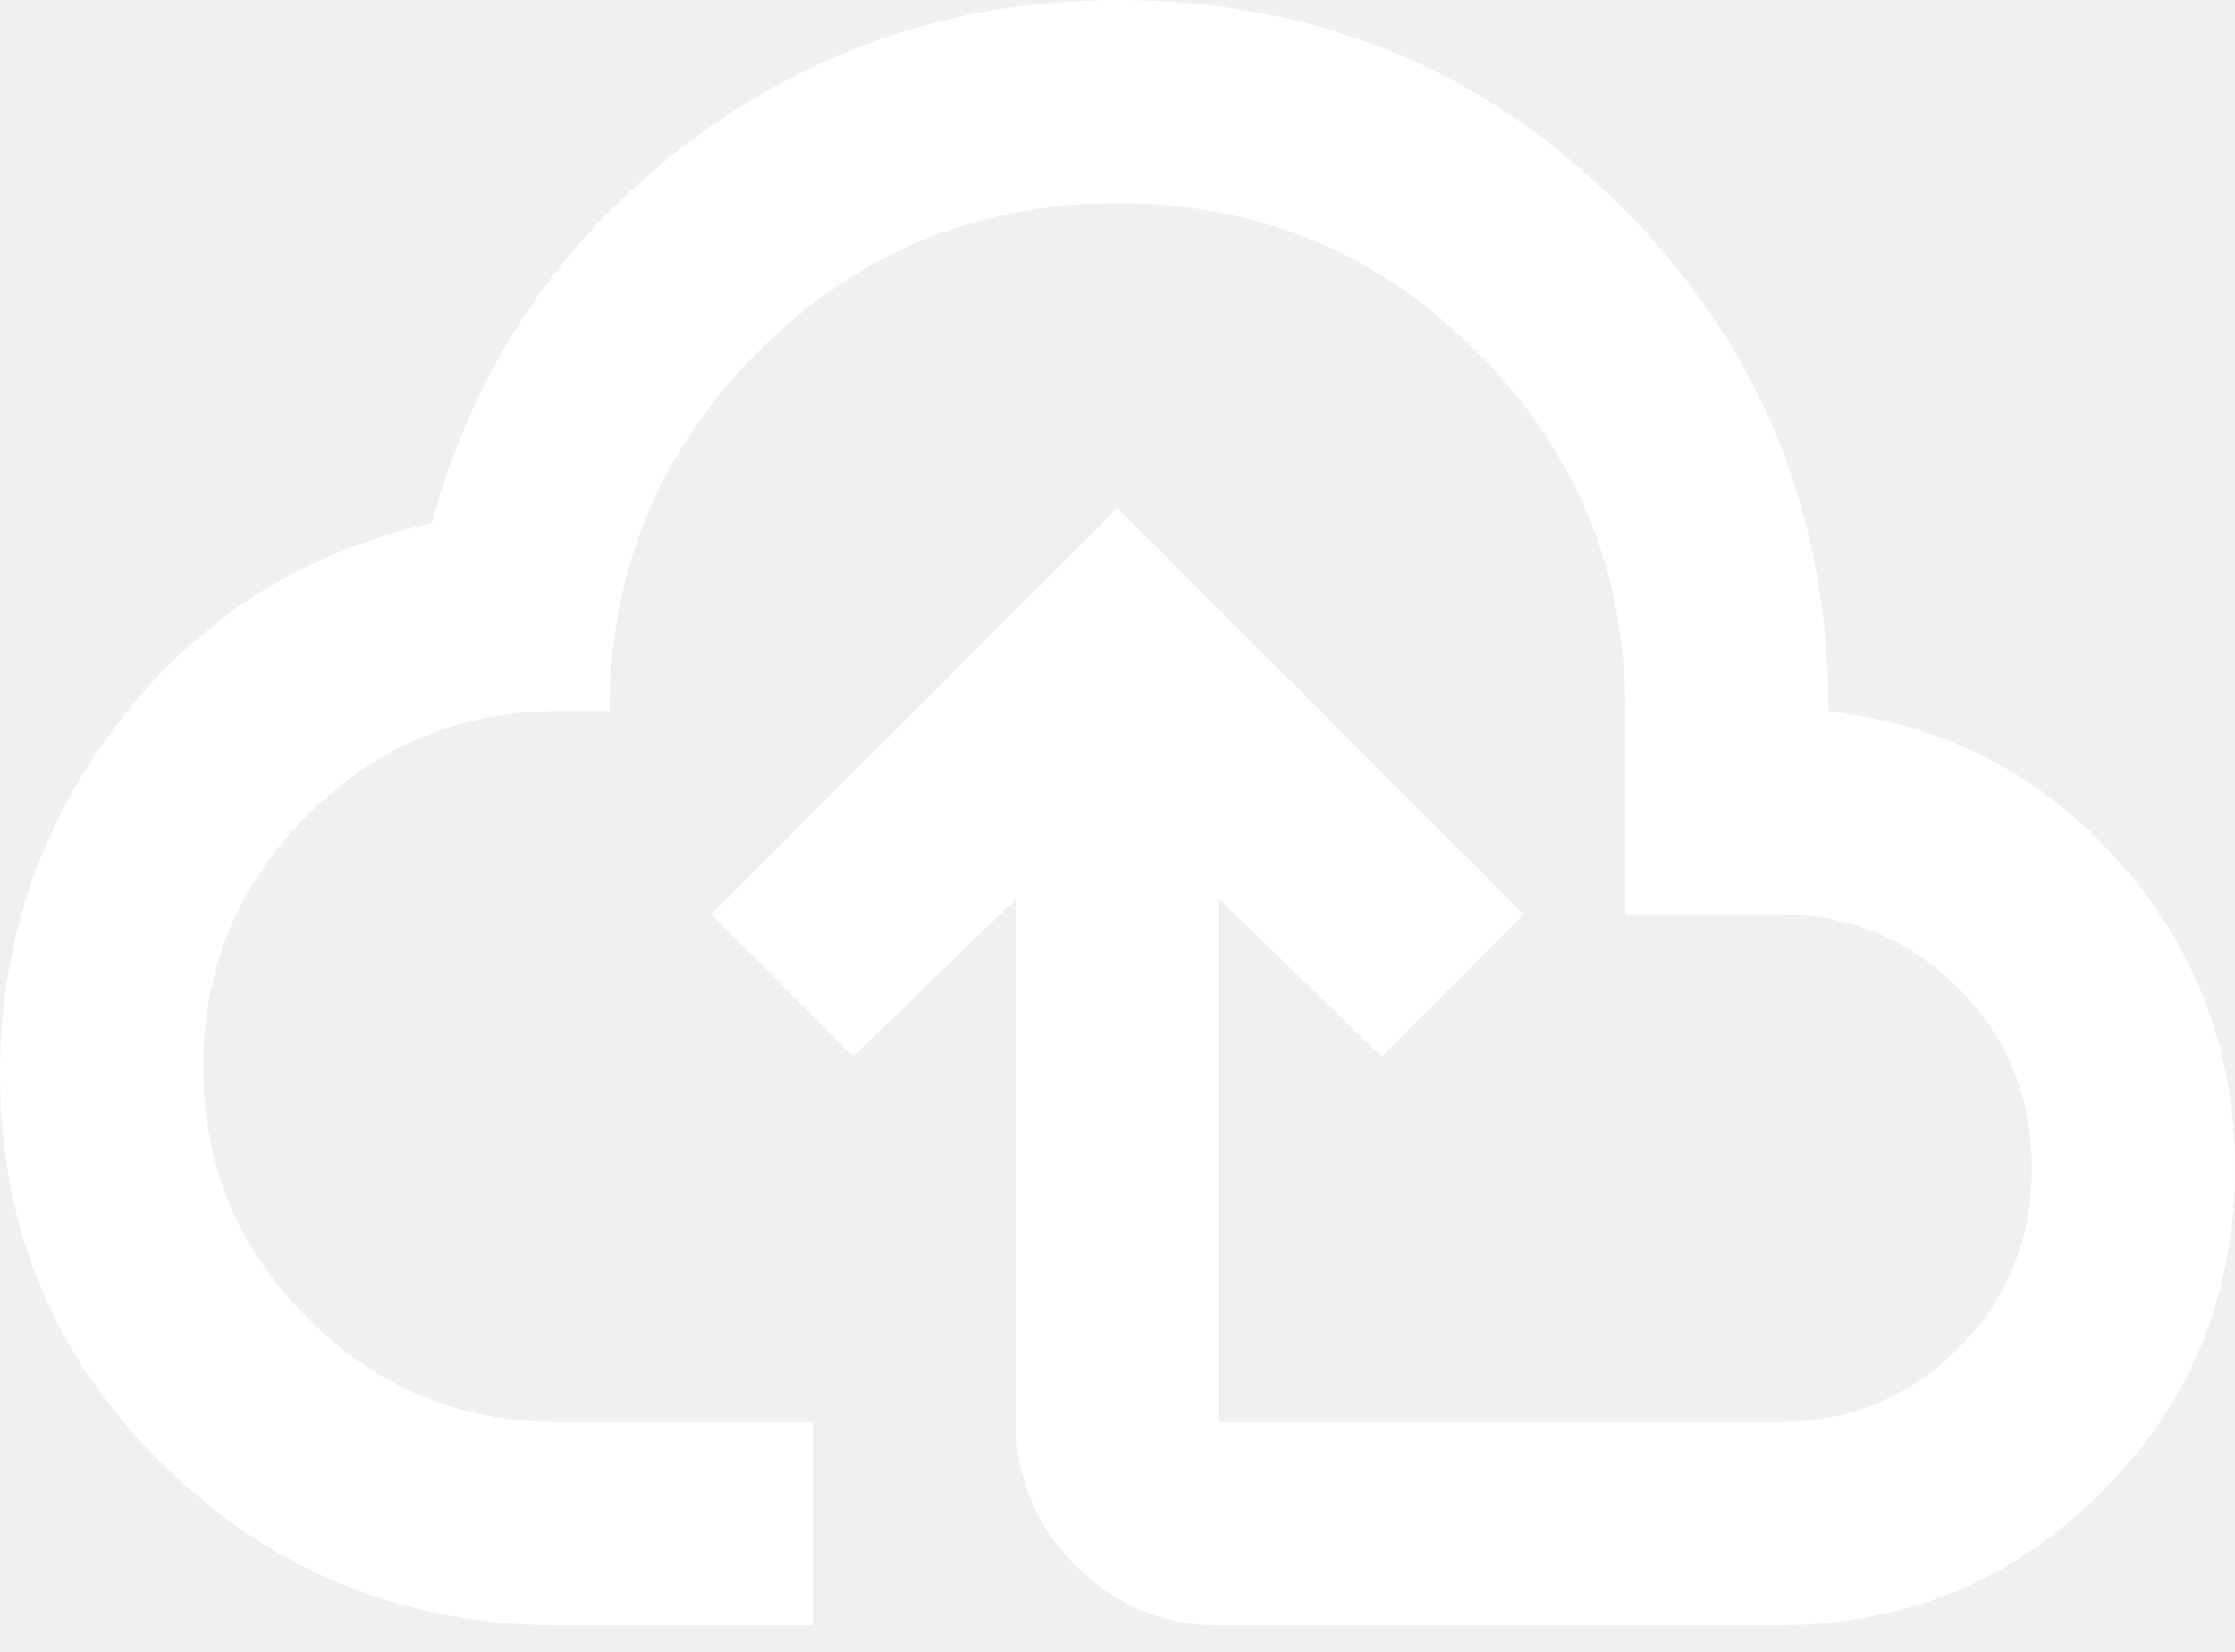
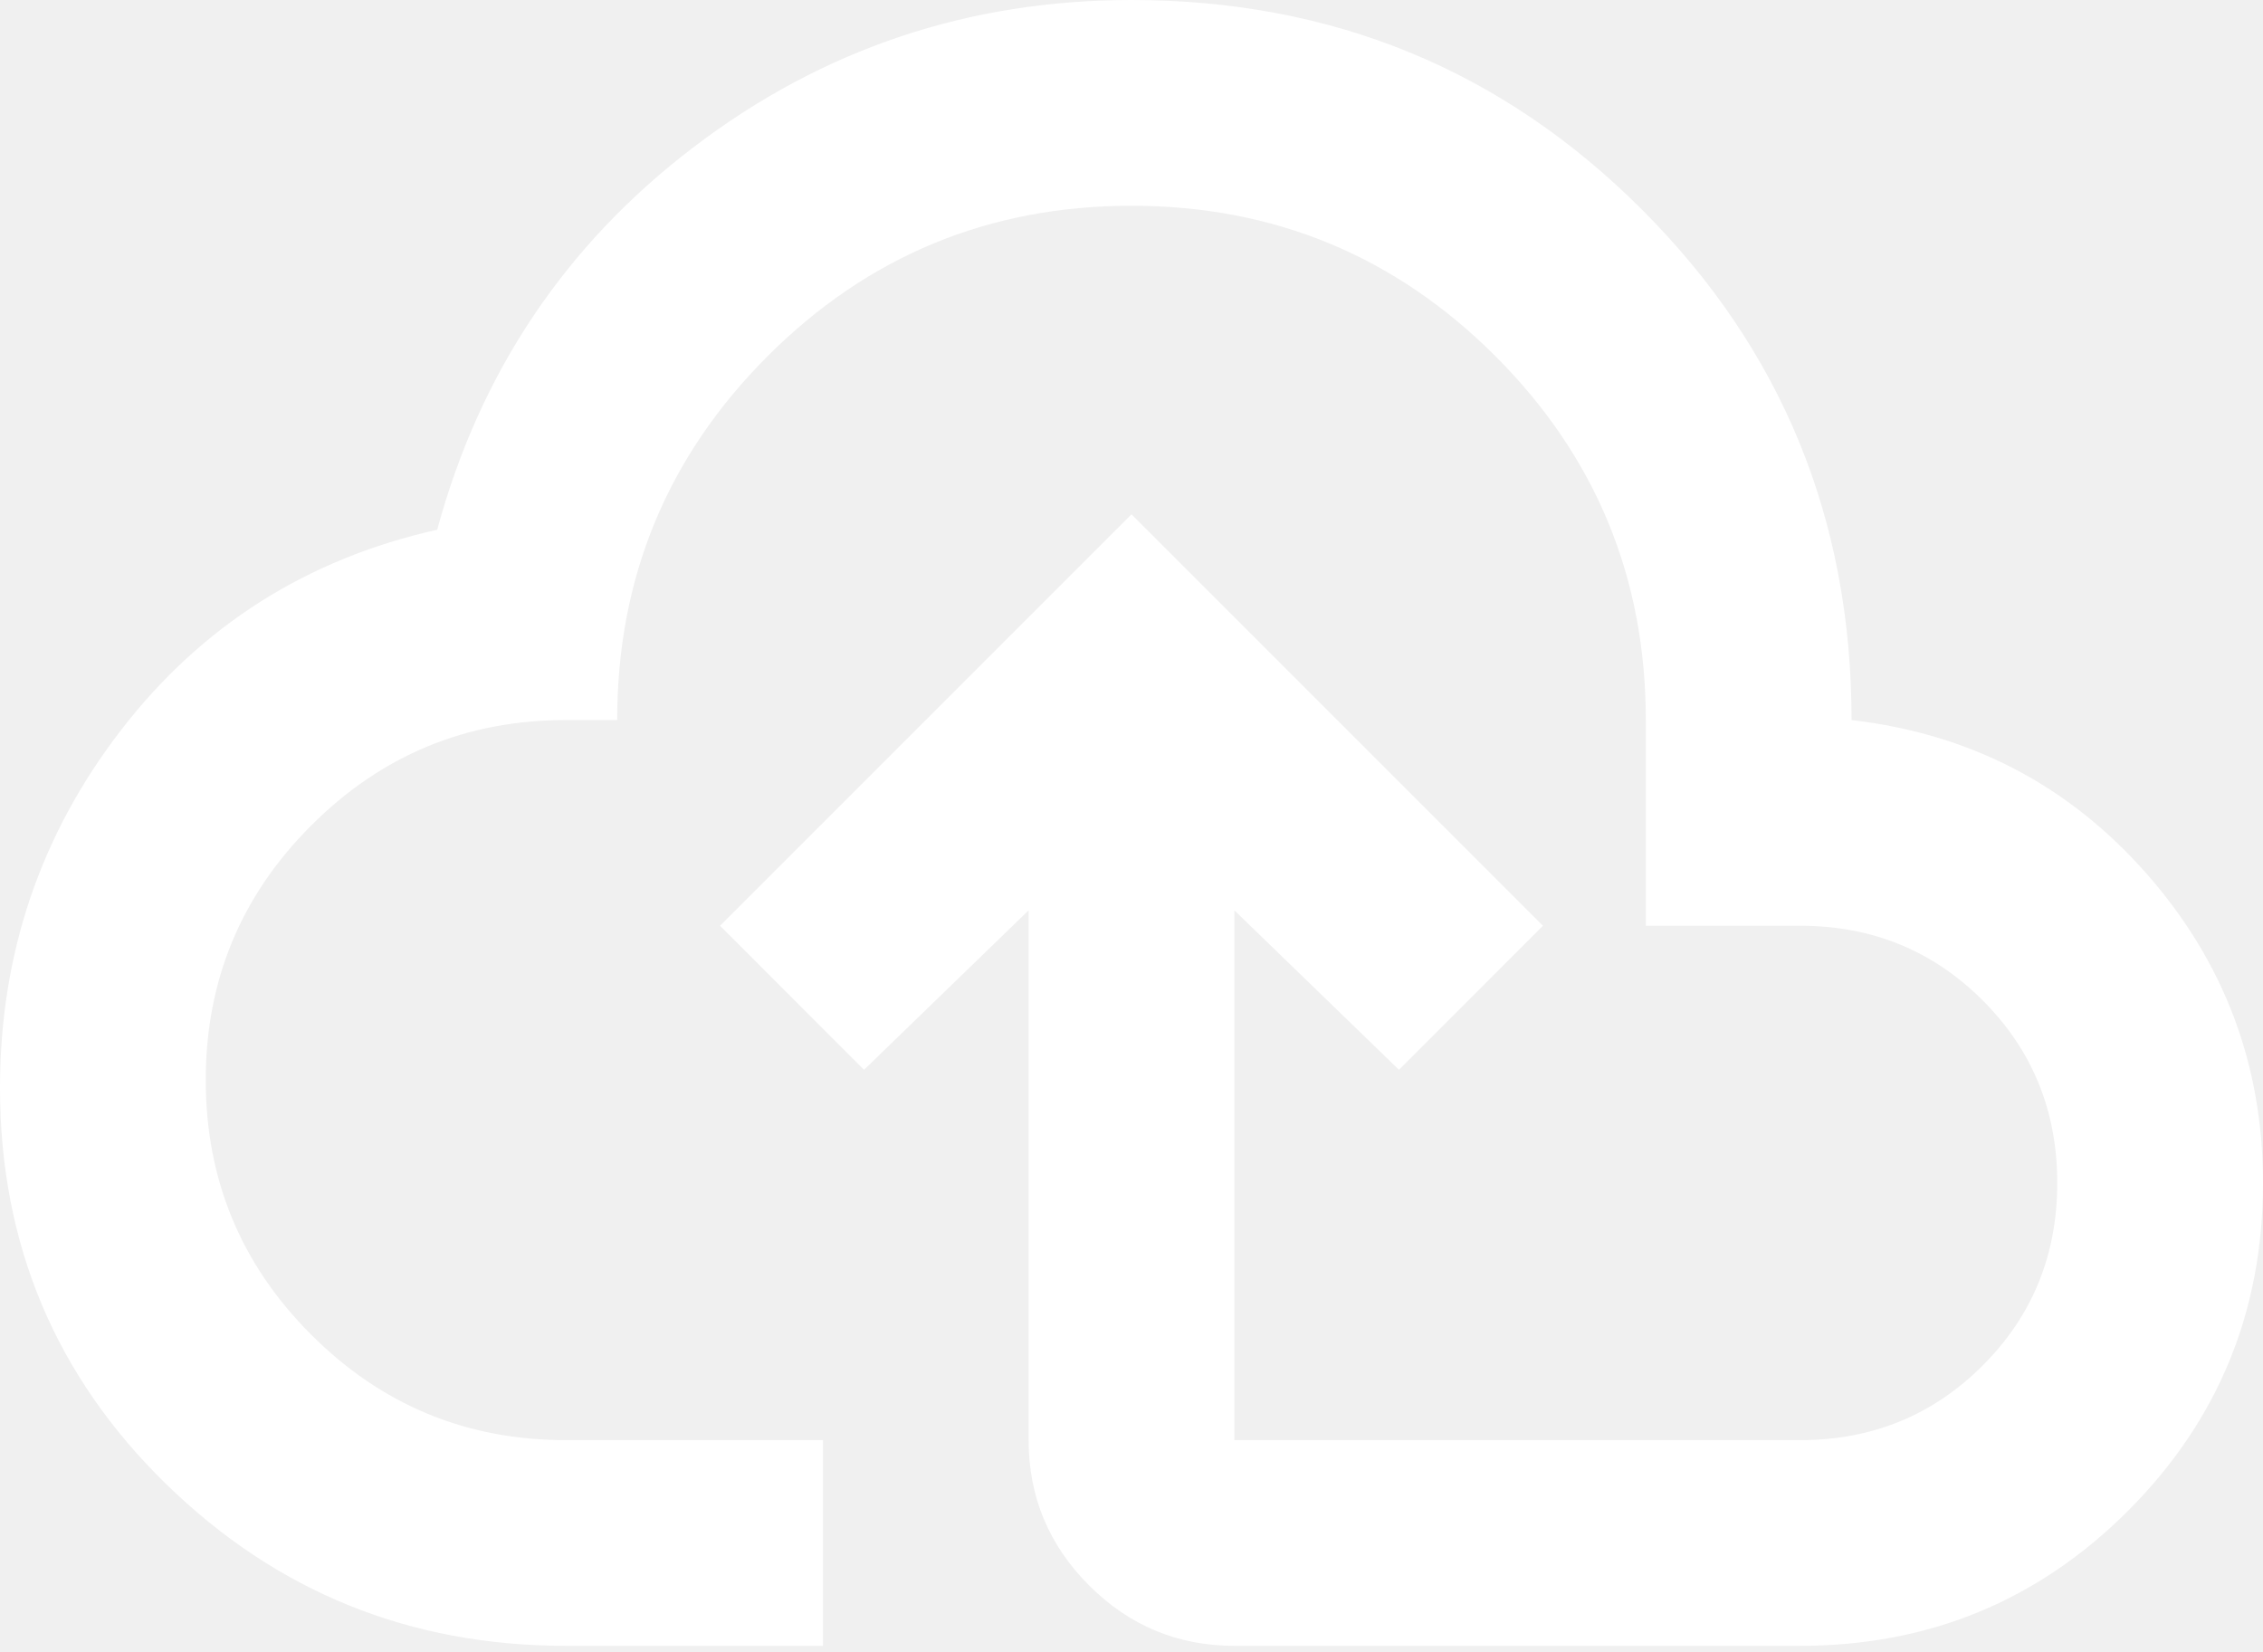
- <svg xmlns="http://www.w3.org/2000/svg" width="23" height="17" viewBox="0 0 23 17" fill="none">
-   <mask id="mask0_10_558" style="mask-type:alpha" maskUnits="userSpaceOnUse" x="-2" y="-5" width="27" height="26">
-     <rect x="-1.045" y="-4.182" width="25.091" height="25.091" fill="#D9D9D9" />
+ <svg xmlns="http://www.w3.org/2000/svg" width="37" height="27" viewBox="0 0 37 27" fill="none">
+   <mask id="mask0_7_251" style="mask-type:alpha" maskUnits="userSpaceOnUse" x="-2" y="-7" width="41" height="41">
+     <rect x="-1.682" y="-6.727" width="40.364" height="40.364" fill="#D9D9D9" />
  </mask>
-   <g mask="url(#mask0_10_558)">
-     <path d="M5.75 16.727C4.164 16.727 2.81 16.178 1.686 15.081C0.562 13.983 0 12.641 0 11.056C0 9.697 0.409 8.486 1.228 7.423C2.047 6.36 3.119 5.68 4.443 5.384C4.879 3.781 5.75 2.483 7.057 1.49C8.364 0.497 9.845 0 11.5 0C13.539 0 15.268 0.71 16.688 2.13C18.108 3.55 18.818 5.28 18.818 7.318C20.02 7.458 21.018 7.976 21.811 8.873C22.604 9.771 23 10.82 23 12.023C23 13.329 22.543 14.44 21.628 15.355C20.713 16.27 19.602 16.727 18.296 16.727H12.546C11.97 16.727 11.478 16.523 11.069 16.113C10.659 15.704 10.454 15.211 10.454 14.636V9.252L8.782 10.873L7.318 9.409L11.5 5.227L15.682 9.409L14.218 10.873L12.546 9.252V14.636H18.296C19.027 14.636 19.646 14.384 20.151 13.878C20.656 13.373 20.909 12.755 20.909 12.023C20.909 11.291 20.656 10.672 20.151 10.167C19.646 9.662 19.027 9.409 18.296 9.409H16.727V7.318C16.727 5.872 16.218 4.639 15.198 3.62C14.179 2.601 12.946 2.091 11.5 2.091C10.054 2.091 8.821 2.601 7.802 3.62C6.782 4.639 6.273 5.872 6.273 7.318H5.75C4.739 7.318 3.877 7.675 3.163 8.39C2.448 9.104 2.091 9.967 2.091 10.977C2.091 11.988 2.448 12.85 3.163 13.565C3.877 14.279 4.739 14.636 5.75 14.636H8.364V16.727H5.75Z" fill="white" />
+   <g mask="url(#mask0_7_251)">
+     <path d="M9.25 26.909C6.699 26.909 4.52 26.026 2.712 24.26C0.904 22.494 0 20.336 0 17.785C0 15.599 0.659 13.651 1.976 11.941C3.294 10.231 5.017 9.138 7.148 8.661C7.848 6.083 9.25 3.994 11.352 2.397C13.455 0.799 15.837 0 18.5 0C21.78 0 24.562 1.142 26.846 3.427C29.131 5.711 30.273 8.493 30.273 11.773C32.207 11.997 33.812 12.831 35.087 14.274C36.362 15.718 37 17.407 37 19.341C37 21.443 36.264 23.23 34.793 24.702C33.321 26.173 31.534 26.909 29.432 26.909H20.182C19.257 26.909 18.465 26.58 17.806 25.921C17.148 25.262 16.818 24.471 16.818 23.546V14.884L14.127 17.491L11.773 15.136L18.5 8.409L25.227 15.136L22.873 17.491L20.182 14.884V23.546H29.432C30.609 23.546 31.604 23.139 32.417 22.326C33.23 21.513 33.636 20.518 33.636 19.341C33.636 18.164 33.23 17.169 32.417 16.356C31.604 15.543 30.609 15.136 29.432 15.136H26.909V11.773C26.909 9.446 26.089 7.463 24.45 5.823C22.81 4.184 20.826 3.364 18.5 3.364C16.174 3.364 14.19 4.184 12.551 5.823C10.911 7.463 10.091 9.446 10.091 11.773H9.25C7.624 11.773 6.237 12.347 5.088 13.497C3.938 14.646 3.364 16.033 3.364 17.659C3.364 19.285 3.938 20.672 5.088 21.822C6.237 22.971 7.624 23.546 9.25 23.546H13.455V26.909H9.25Z" fill="white" />
  </g>
</svg>
